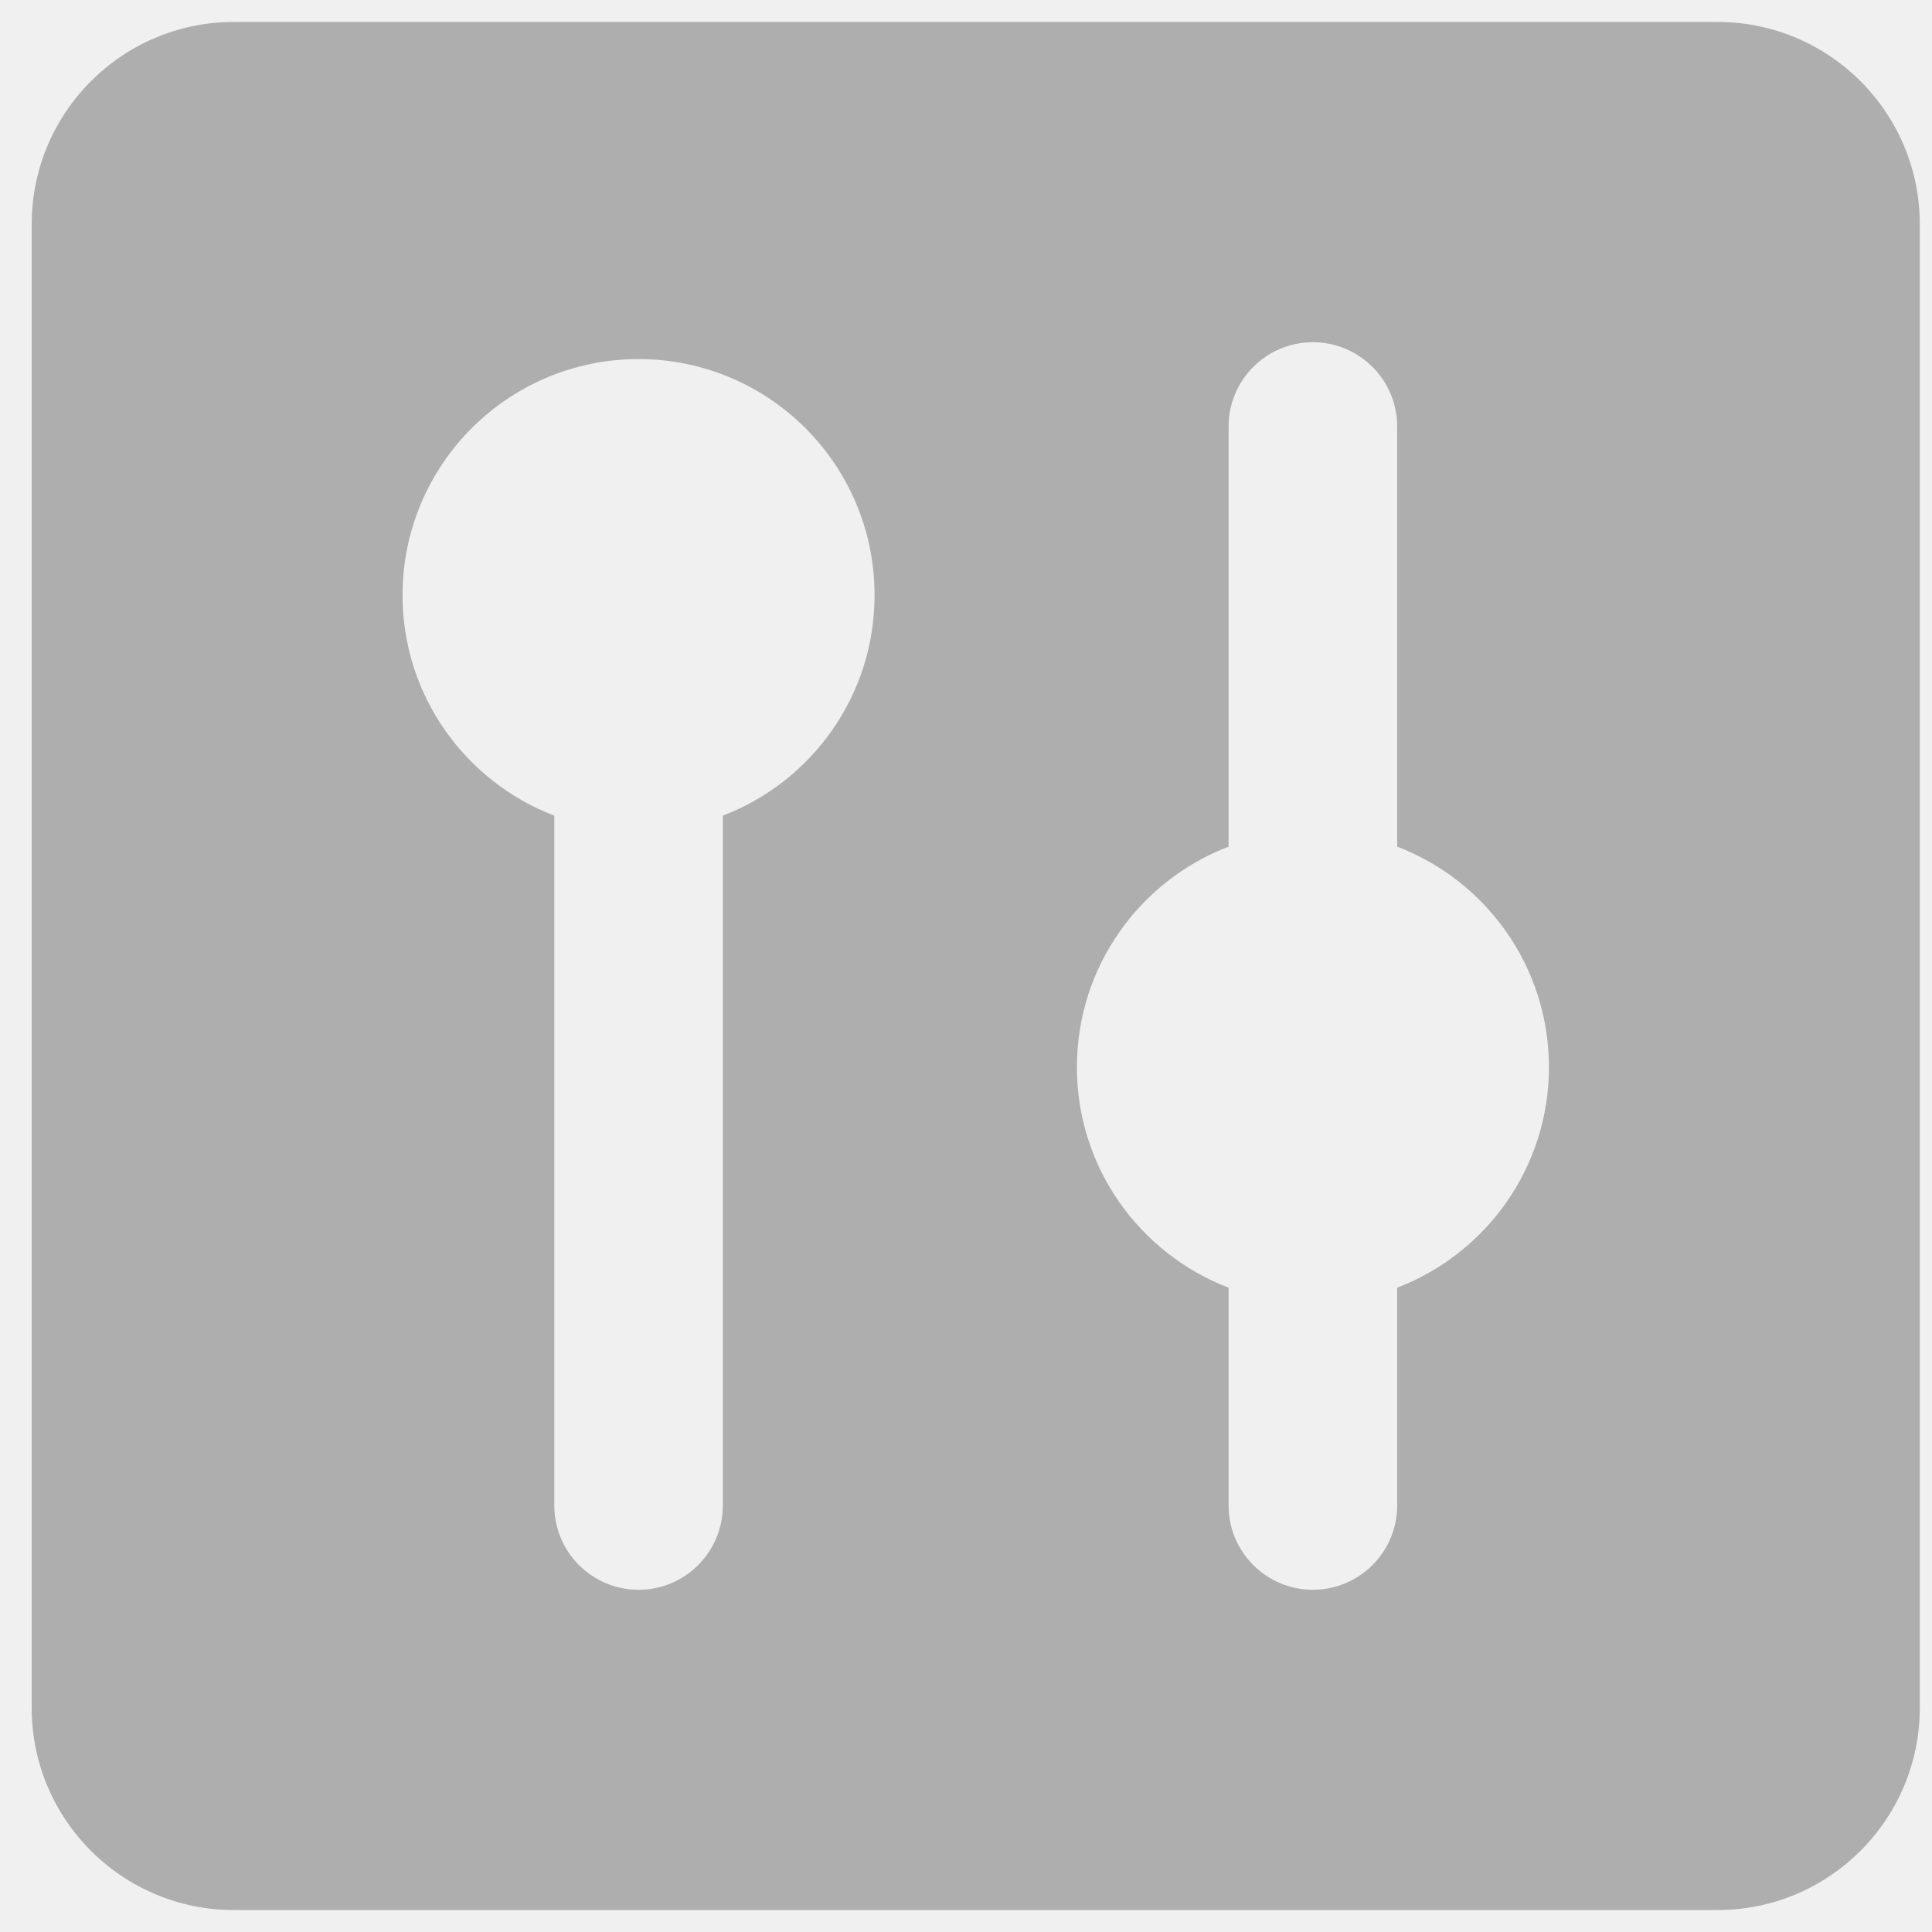
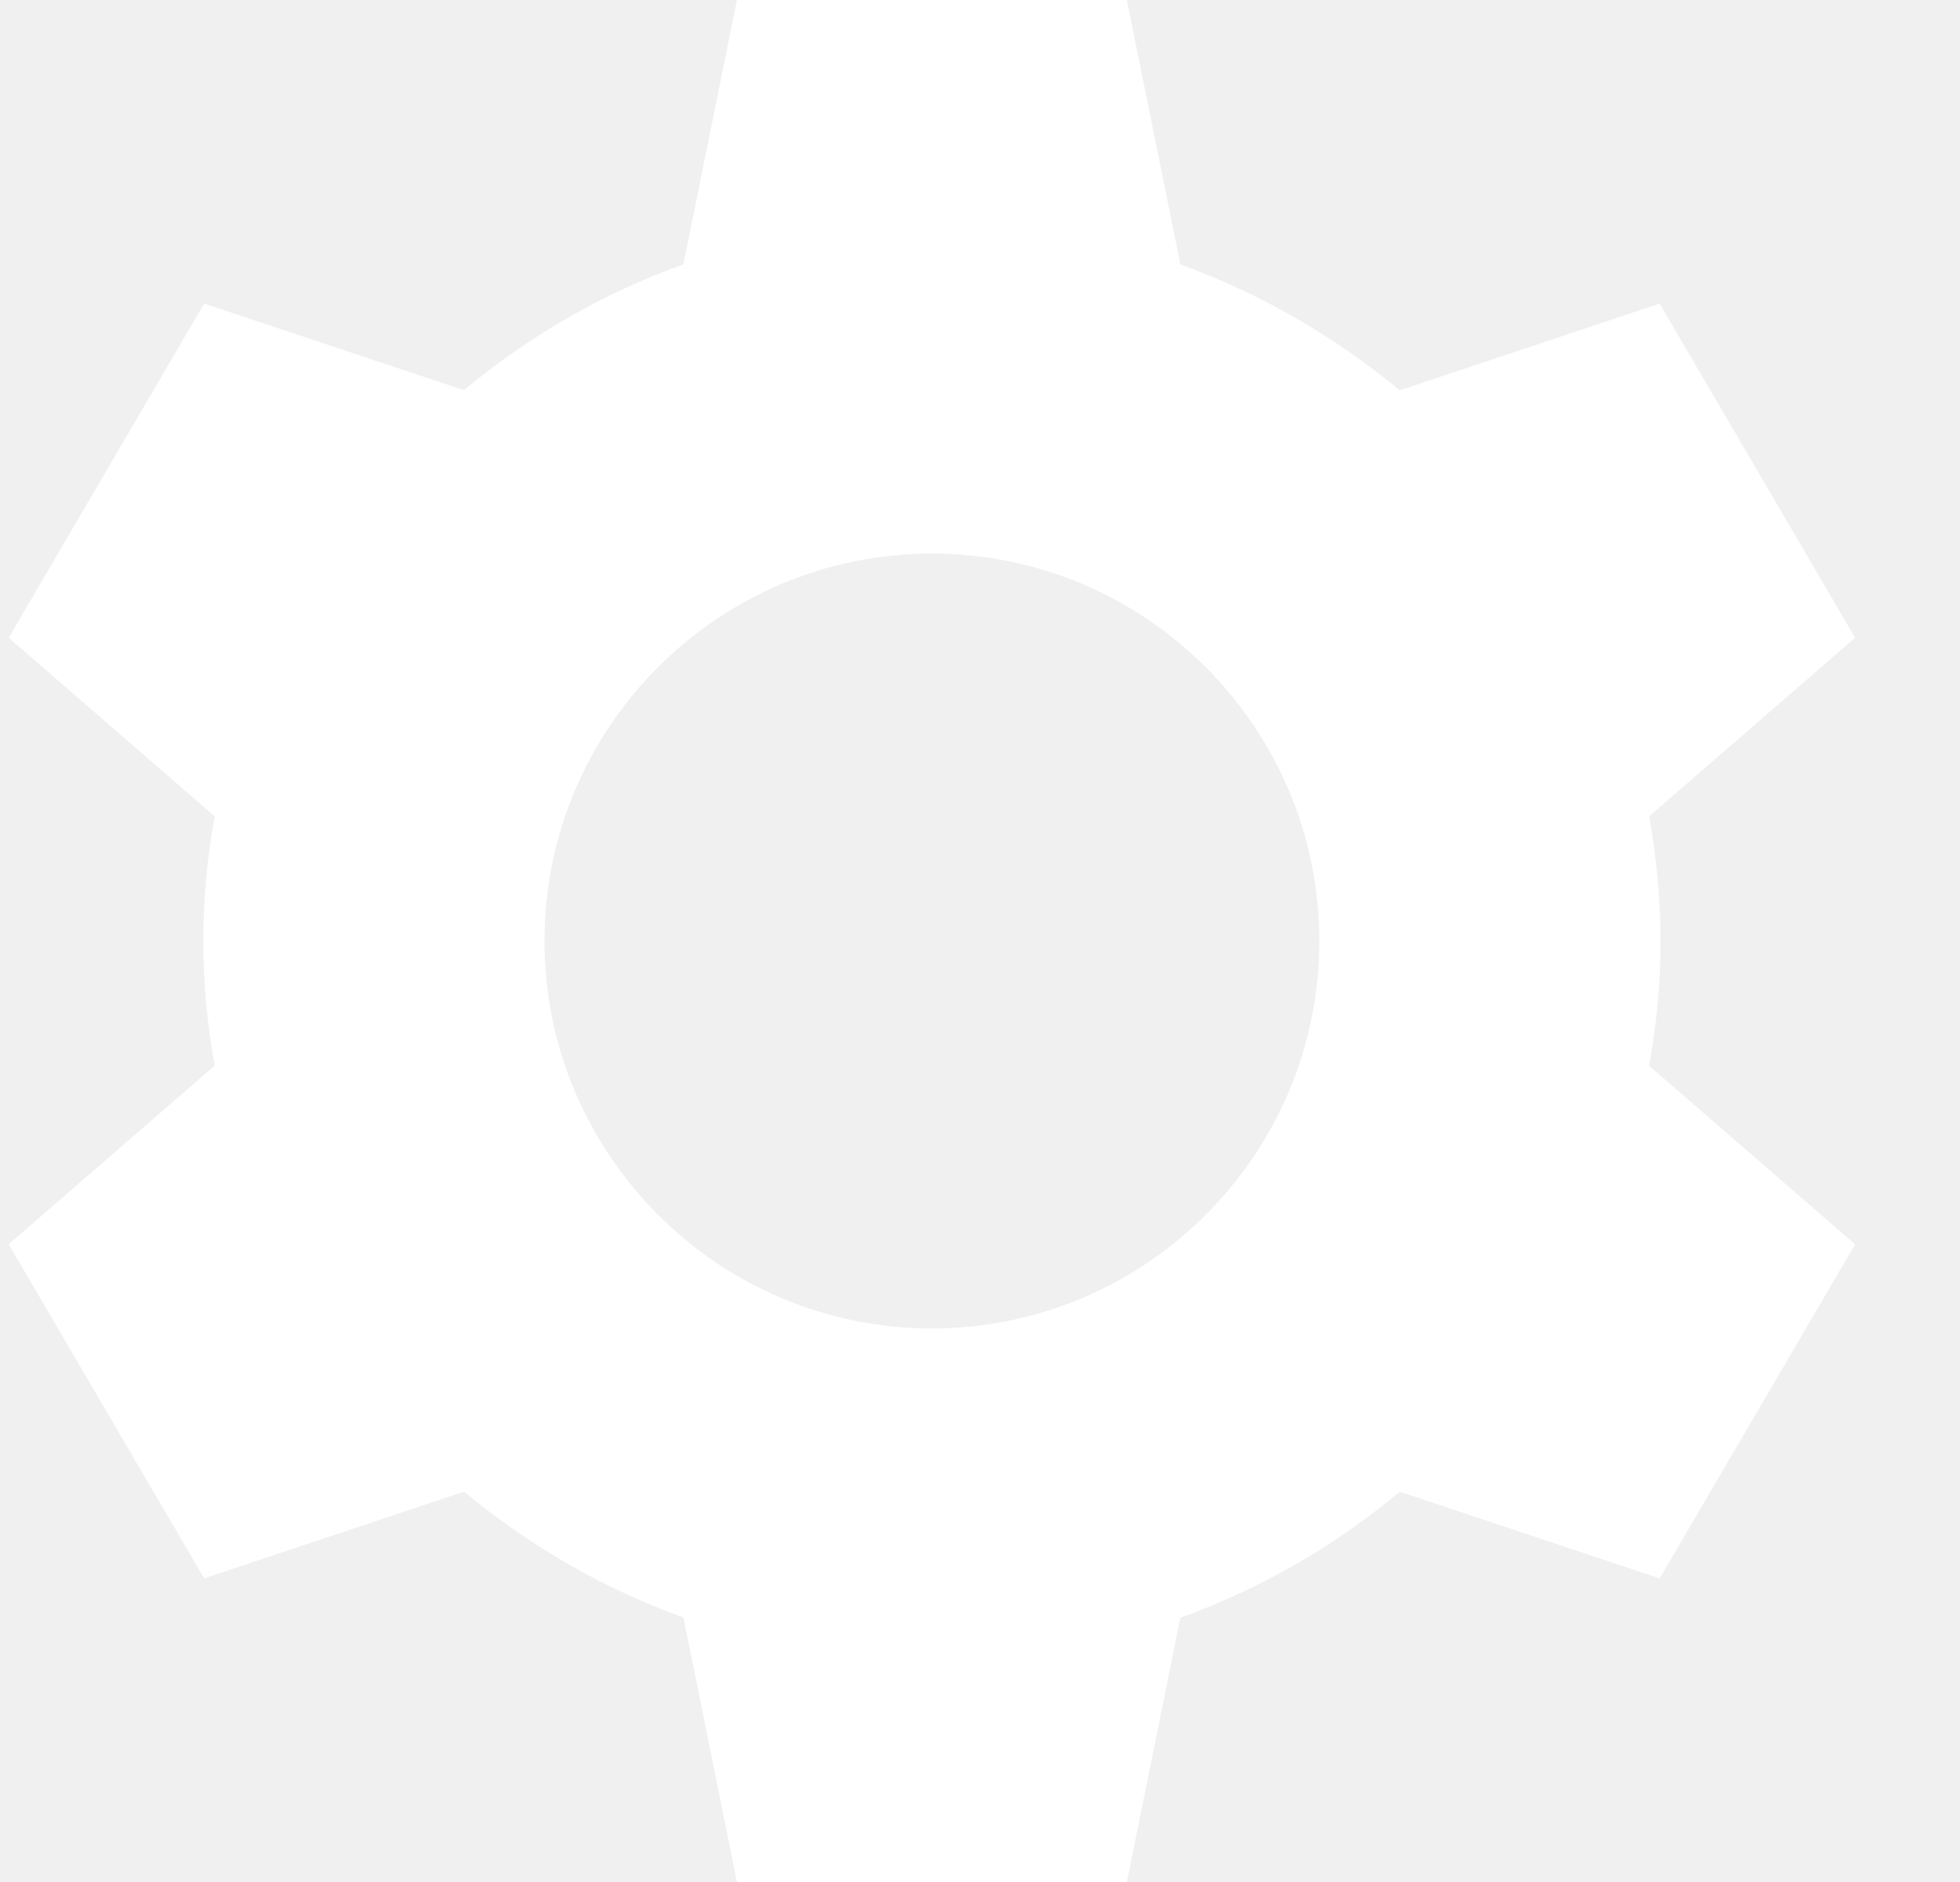
- <svg xmlns="http://www.w3.org/2000/svg" width="22" height="22" viewBox="0 0 22 22" fill="none">
-   <g id="vertical-slider-square--adjustment-adjust-controls-fader-vertical-settings-slider-square">
-     <path id="Subtract" fill-rule="evenodd" clip-rule="evenodd" d="M2.664 0.25C1.392 0.25 0.361 1.281 0.361 2.554L0.361 19.447C0.361 20.719 1.392 21.75 2.664 21.75H19.557C20.829 21.75 21.861 20.719 21.861 19.447V2.554C21.861 1.281 20.829 0.25 19.557 0.25L2.664 0.25ZM6.312 9.288V17.143C6.312 17.673 6.741 18.103 7.272 18.103C7.802 18.103 8.231 17.673 8.231 17.143V9.288C9.242 8.901 9.959 7.923 9.959 6.777C9.959 5.292 8.756 4.089 7.272 4.089C5.787 4.089 4.584 5.292 4.584 6.777C4.584 7.923 5.301 8.901 6.312 9.288ZM17.638 12.152C17.638 13.298 16.92 14.276 15.91 14.663V17.143C15.91 17.673 15.48 18.103 14.95 18.103C14.42 18.103 13.99 17.673 13.99 17.143V14.663C12.98 14.276 12.263 13.298 12.263 12.152C12.263 11.006 12.98 10.027 13.99 9.641V4.857C13.99 4.327 14.42 3.897 14.95 3.897C15.48 3.897 15.91 4.327 15.91 4.857V9.641C16.92 10.027 17.638 11.006 17.638 12.152Z" fill="#AEAEAE" />
+ <svg xmlns="http://www.w3.org/2000/svg" width="25" height="24" viewBox="0 0 25 24" fill="none">
+   <g clip-path="url(#clip0_887_8276)">
+     <path fill-rule="evenodd" clip-rule="evenodd" d="M21.18 12C21.18 11.478 21.132 10.944 21.035 10.41L23.662 8.133L21.169 3.872L17.854 4.978C17.017 4.283 16.062 3.736 15.056 3.373L14.373 0H9.4L8.717 3.371C7.699 3.736 6.762 4.275 5.917 4.976L2.604 3.872L0.111 8.133L2.738 10.41C2.641 10.944 2.593 11.478 2.593 12C2.593 12.522 2.641 13.056 2.738 13.59L0.111 15.867L2.604 20.128L5.919 19.022C6.756 19.717 7.71 20.265 8.717 20.627L9.4 24H14.373L15.056 20.629C16.072 20.265 17.011 19.725 17.855 19.023L21.169 20.129L23.662 15.868L21.035 13.591C21.132 13.056 21.18 12.522 21.18 12ZM11.886 16.941C9.162 16.941 6.945 14.725 6.945 12C6.945 9.275 9.162 7.059 11.886 7.059C14.611 7.059 16.828 9.275 16.828 12C16.828 14.725 14.611 16.941 11.886 16.941Z" fill="white" />
  </g>
+   <defs>
+     <clipPath id="clip0_887_8276">
+       <rect width="24" height="24" fill="white" transform="translate(0.11084)" />
+     </clipPath>
+   </defs>
</svg>
